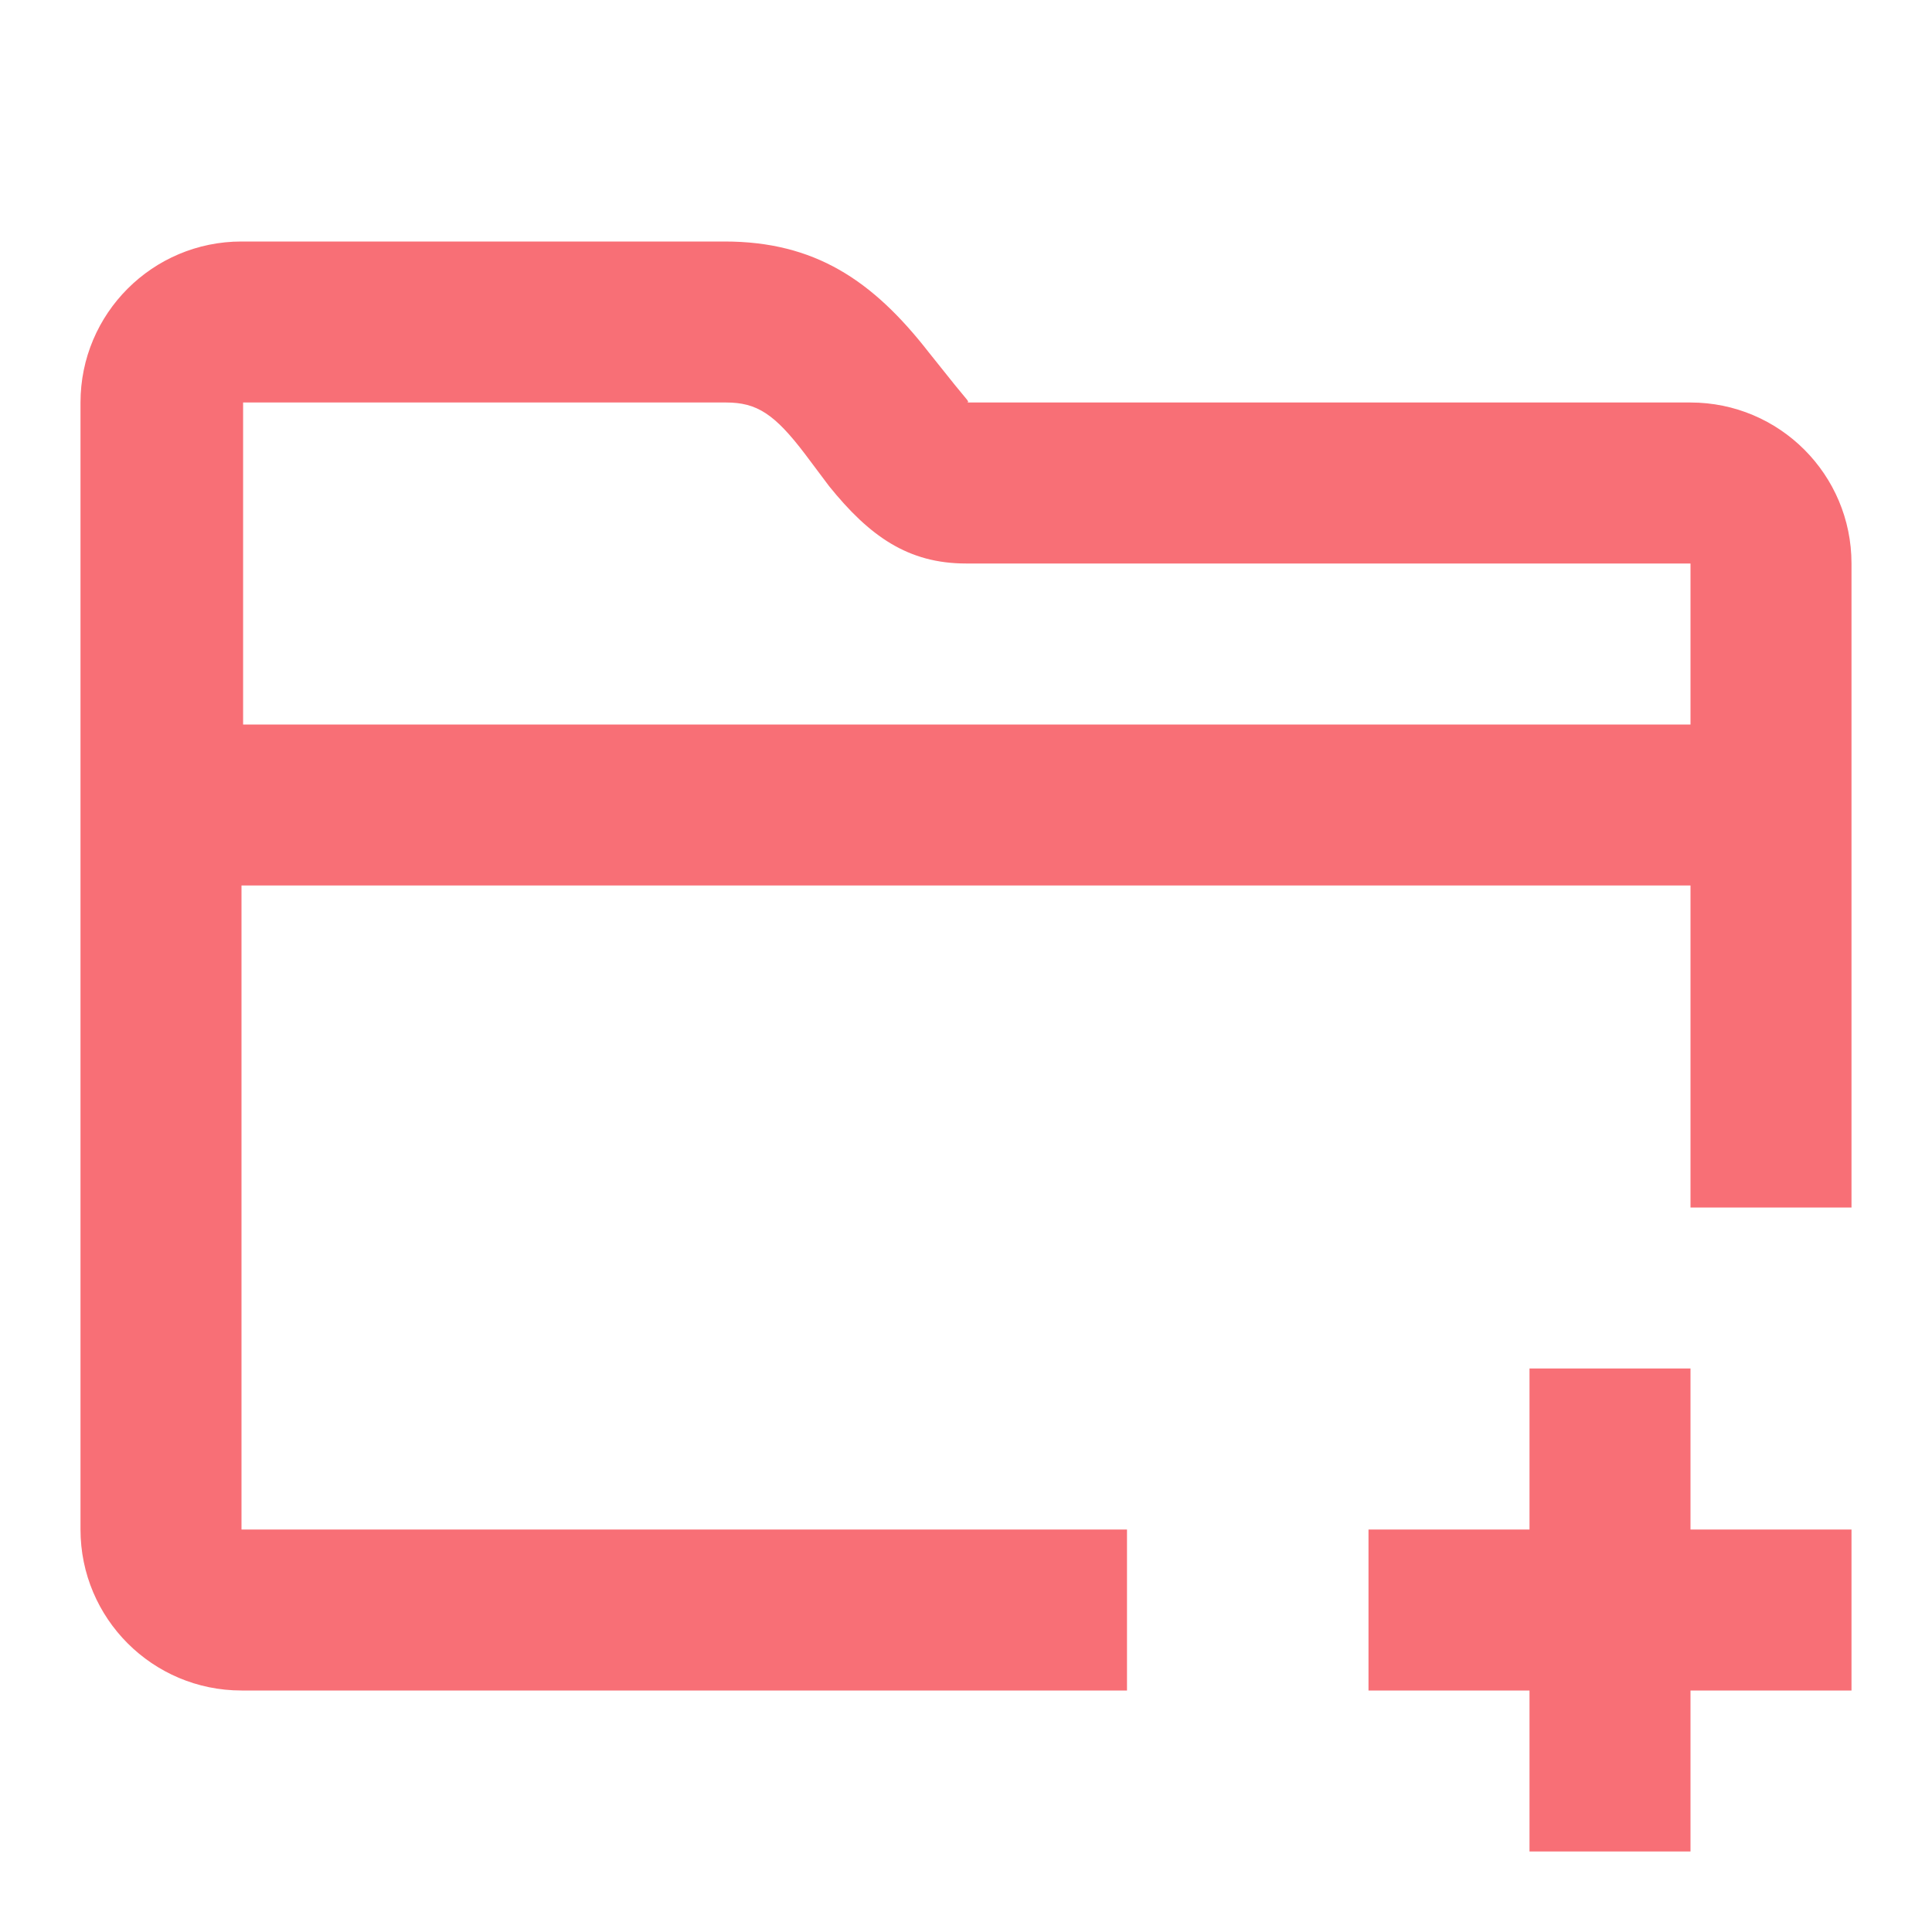
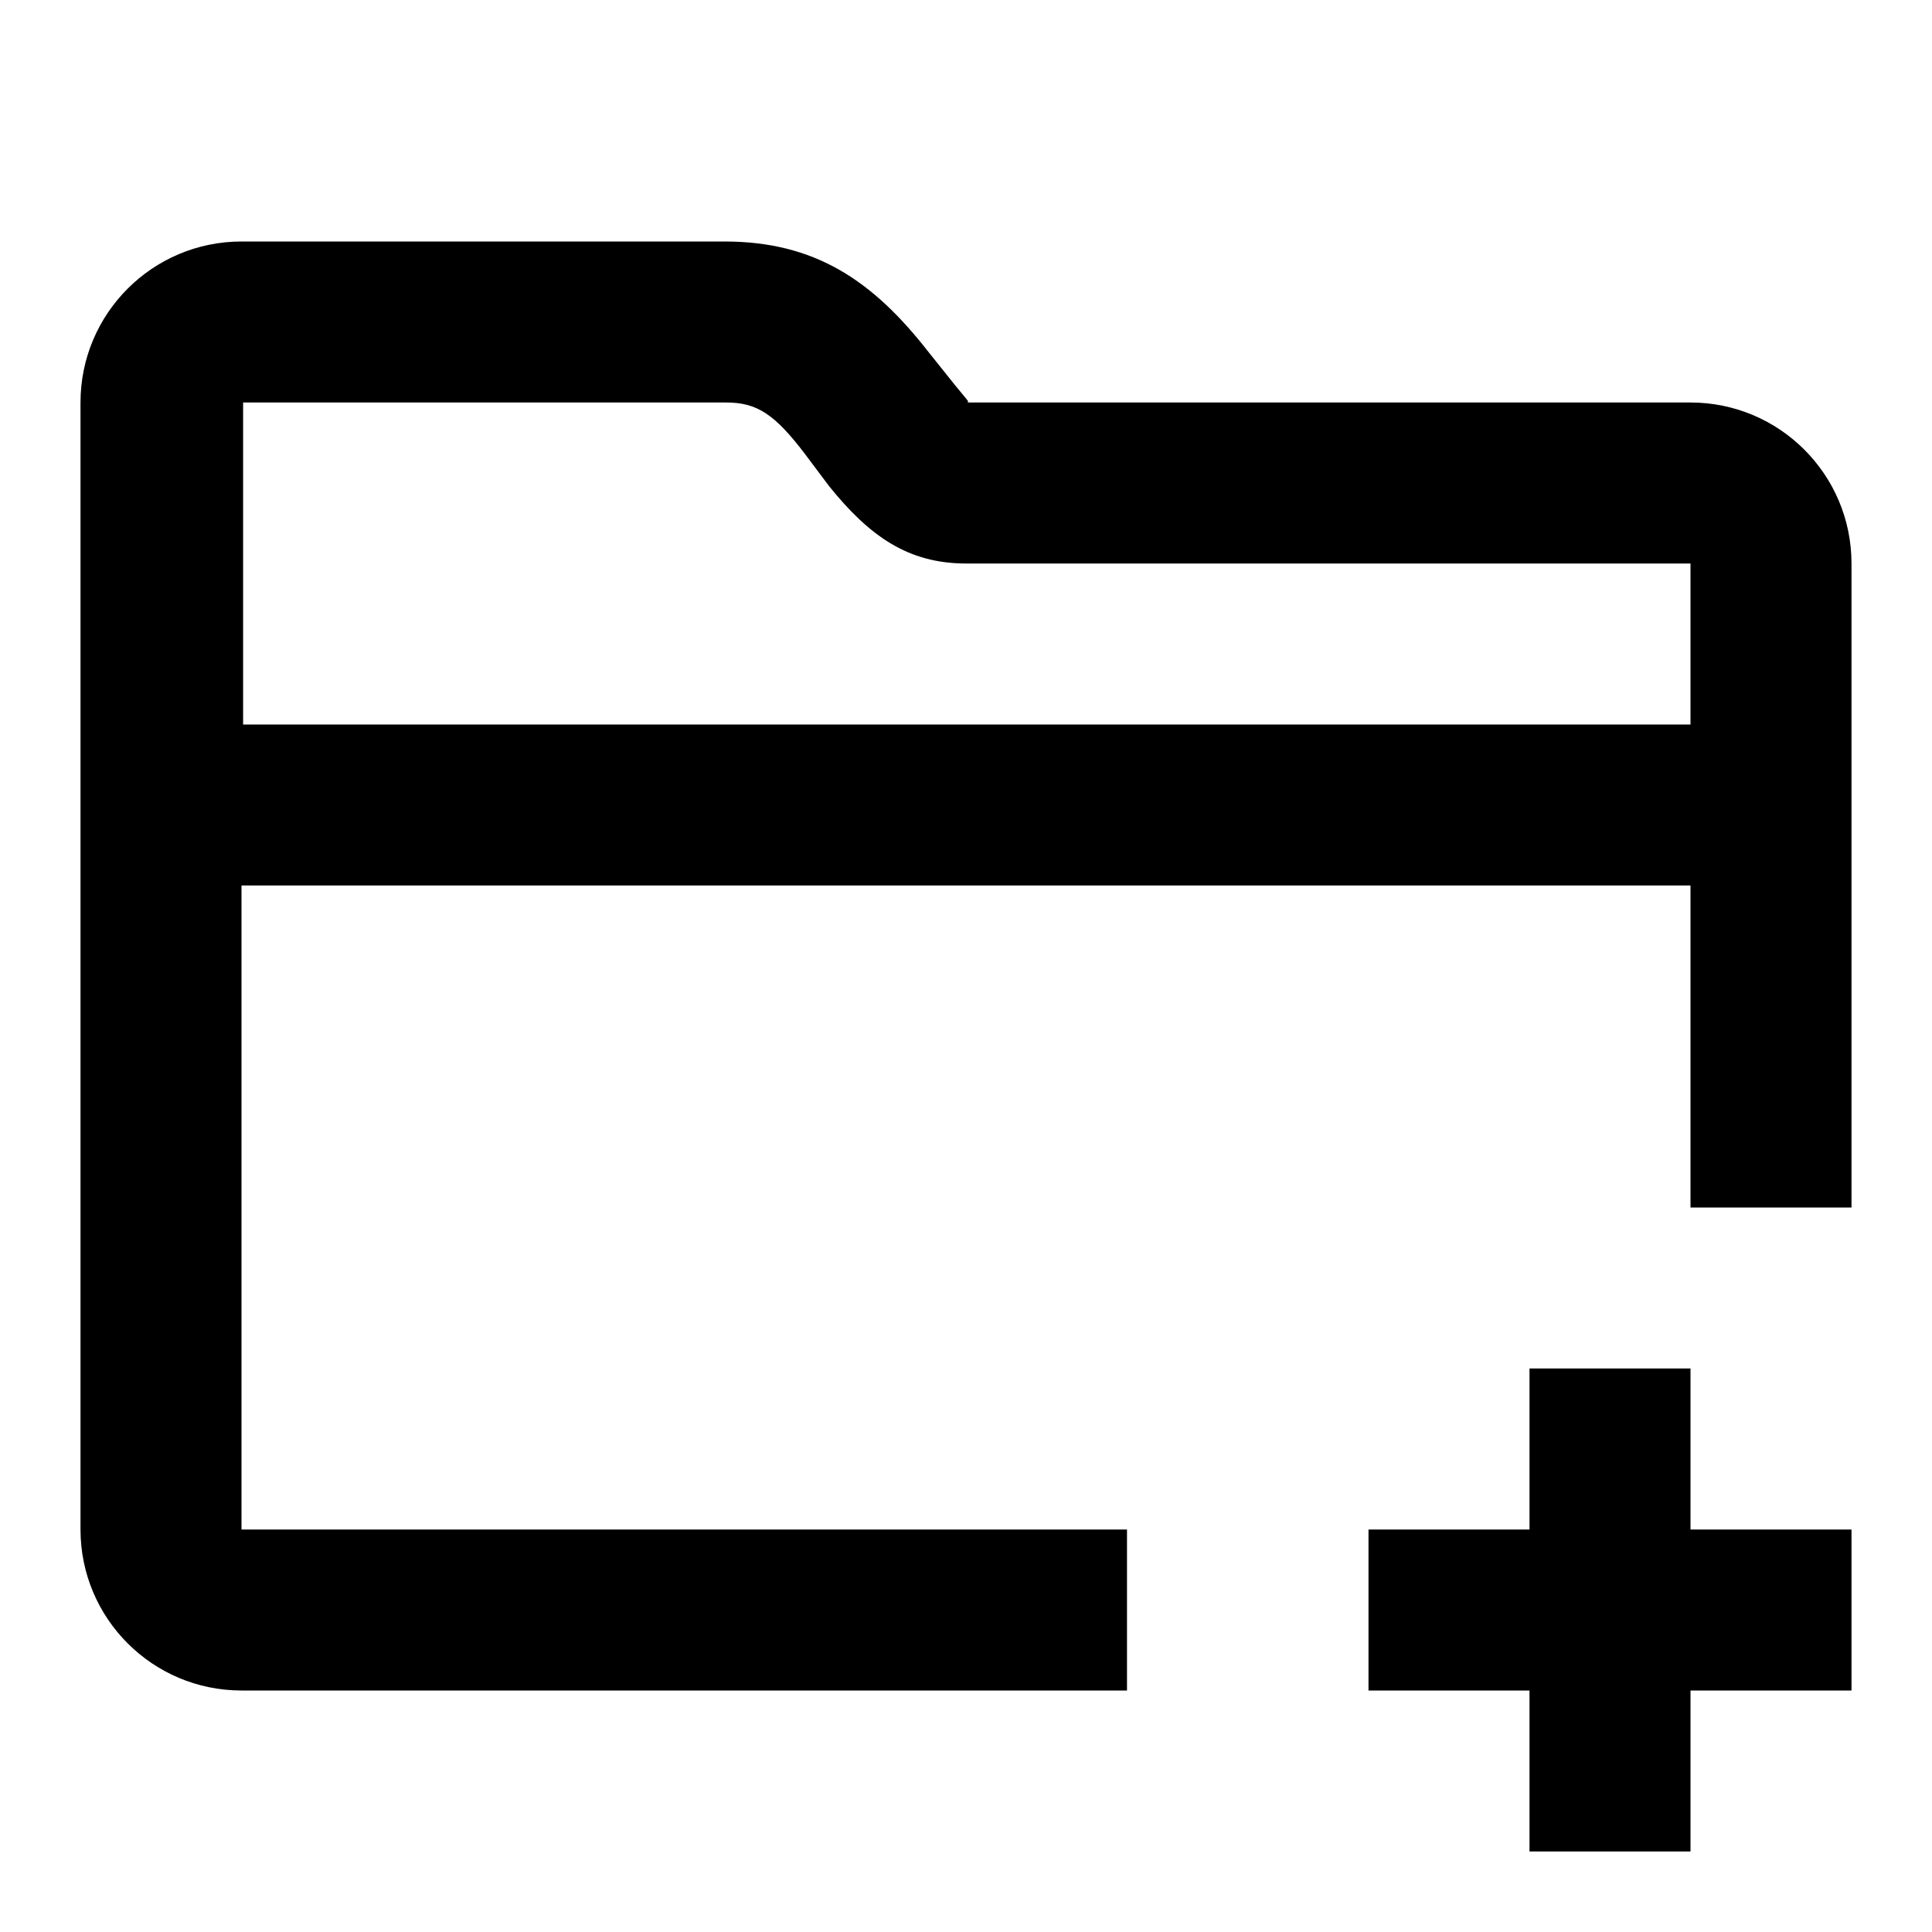
- <svg xmlns="http://www.w3.org/2000/svg" width="12" height="12" fill="none">
-   <path fill-rule="evenodd" clip-rule="evenodd" d="M9.5 9.5v-1h1v1h1v1h-1v1h-1v-1h-1v-1h1zm-8-5h9v-1H6c-.36 0-.6-.17-.85-.48L5 2.82c-.19-.25-.3-.32-.49-.32h-3v2zm9 1h-9v4H7v1H1.5a1 1 0 01-1-1v-7a1 1 0 011-1h3c.56 0 .92.24 1.27.69l.16.2c.08.1.1.11.07.11h4.5a1 1 0 011 1v4h-1v-2z" fill="#F5222D" fill-opacity=".65" />
+ <svg xmlns="http://www.w3.org/2000/svg" width="12" height="12">
+   <path fill-rule="evenodd" clip-rule="evenodd" d="M9.5 9.5v-1h1v1h1v1h-1v1h-1v-1h-1v-1h1zm-8-5h9v-1H6c-.36 0-.6-.17-.85-.48L5 2.82c-.19-.25-.3-.32-.49-.32h-3v2zm9 1h-9v4H7v1H1.5a1 1 0 01-1-1v-7a1 1 0 011-1h3c.56 0 .92.24 1.27.69l.16.2c.08.1.1.11.07.11h4.5a1 1 0 011 1v4h-1v-2z" />
</svg>
